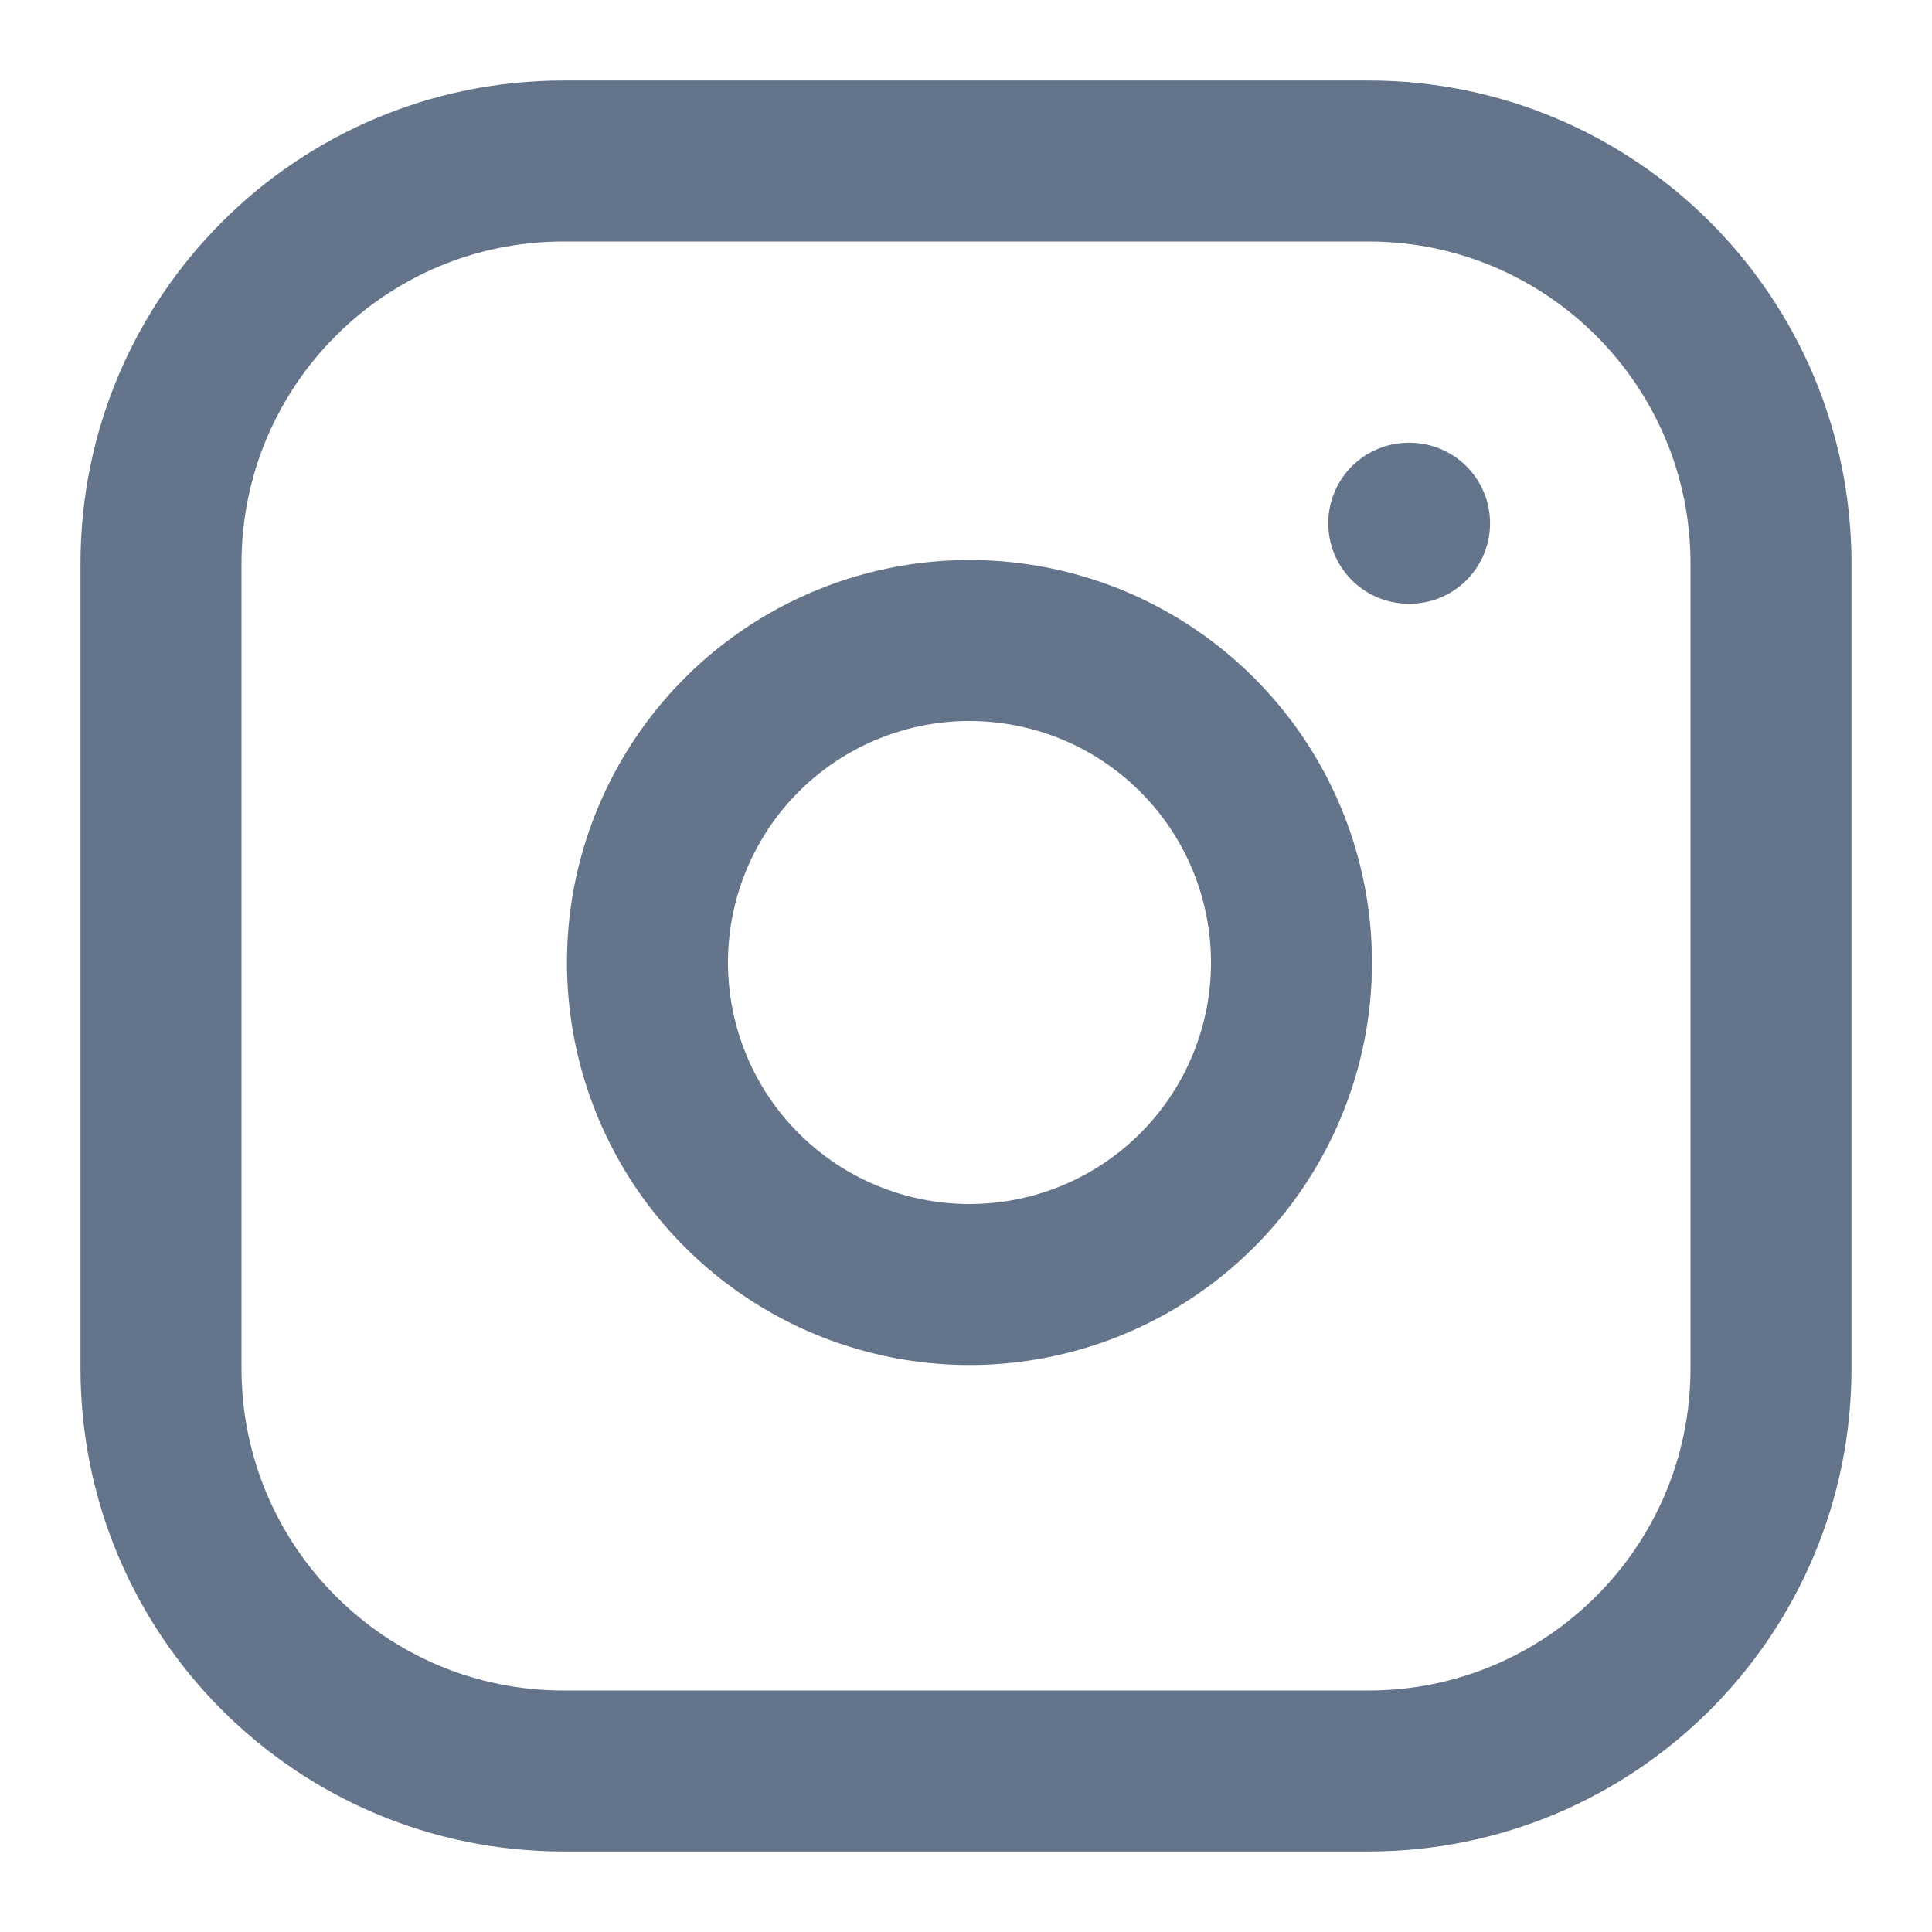
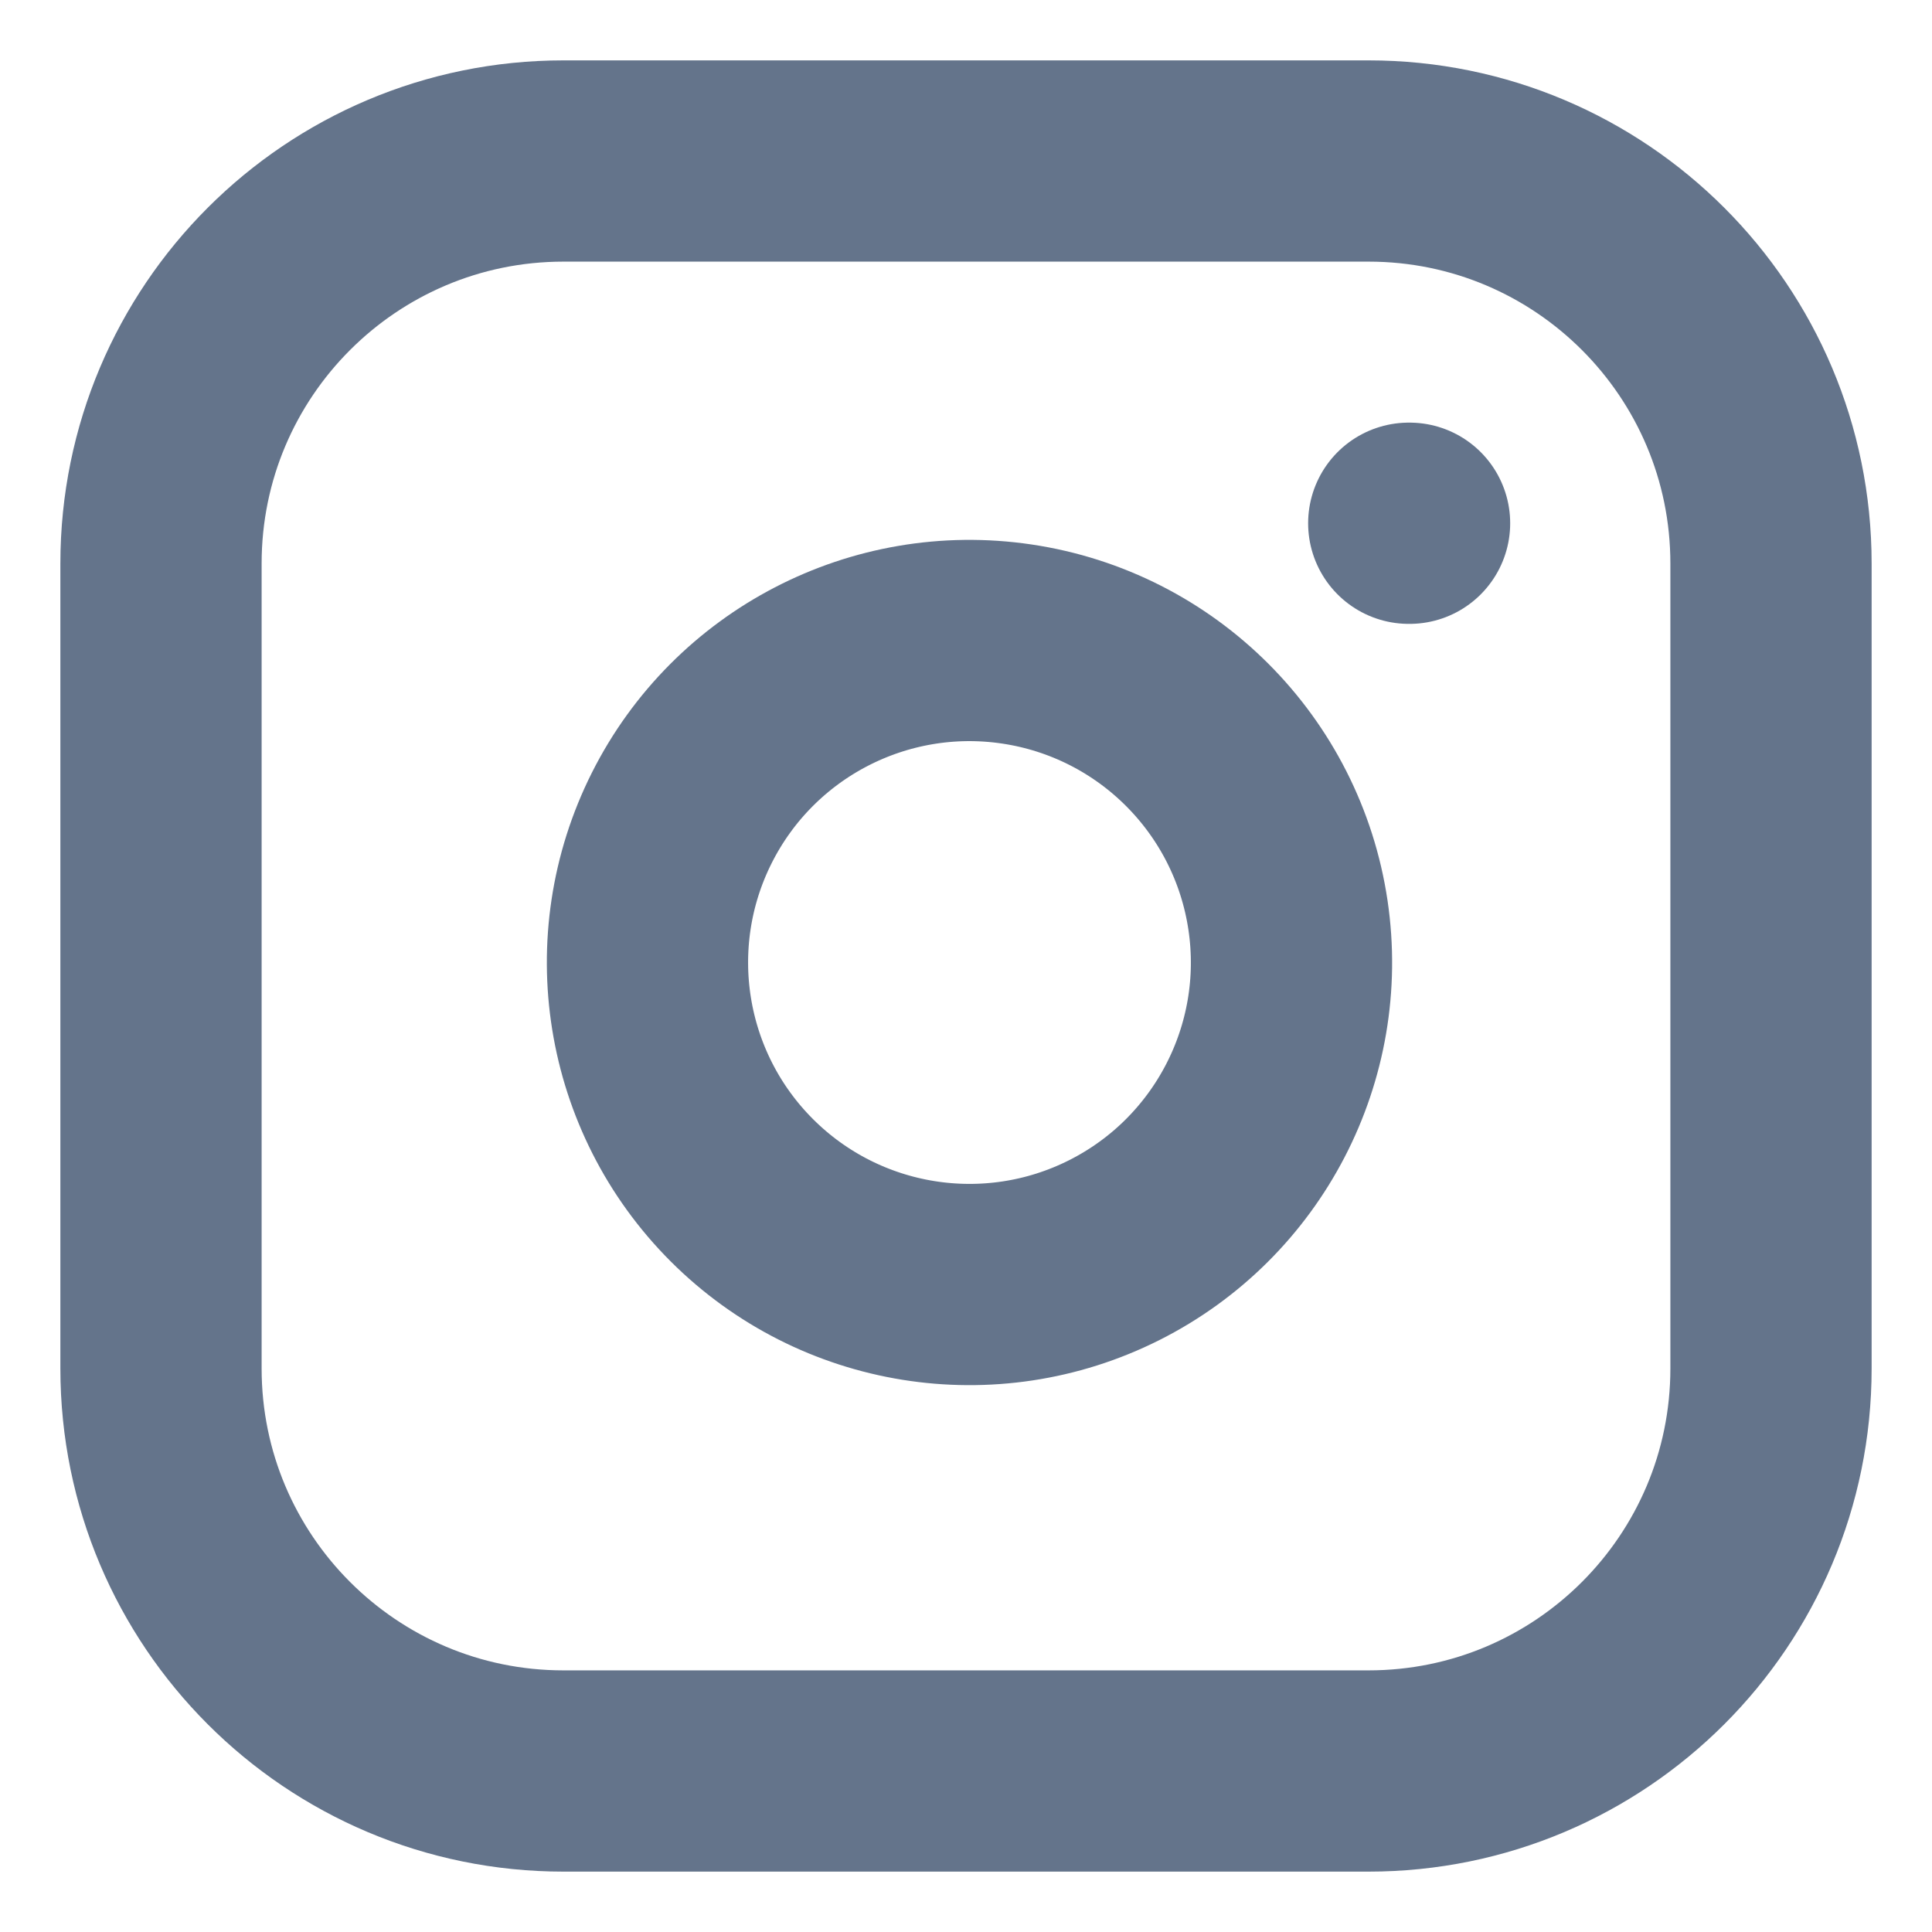
- <svg xmlns="http://www.w3.org/2000/svg" width="24" height="24" viewBox="0 0 24 24" fill="none" stroke="#64748B" stroke-width="2" stroke-linecap="round" stroke-linejoin="round" class="lucide lucide-instagram-icon lucide-instagram">
+ <svg xmlns="http://www.w3.org/2000/svg" width="24" height="24" viewBox="0 0 24 24" fill="none" stroke="#64748B" stroke-width="2.5" stroke-linecap="round" stroke-linejoin="round" class="lucide lucide-instagram-icon lucide-instagram">
  <rect width="20" height="20" x="2" y="2" rx="5" ry="5" />
  <path d="M16 11.37A4 4 0 1 1 12.63 8 4 4 0 0 1 16 11.37z" />
  <line x1="17.5" x2="17.51" y1="6.5" y2="6.5" />
</svg>
